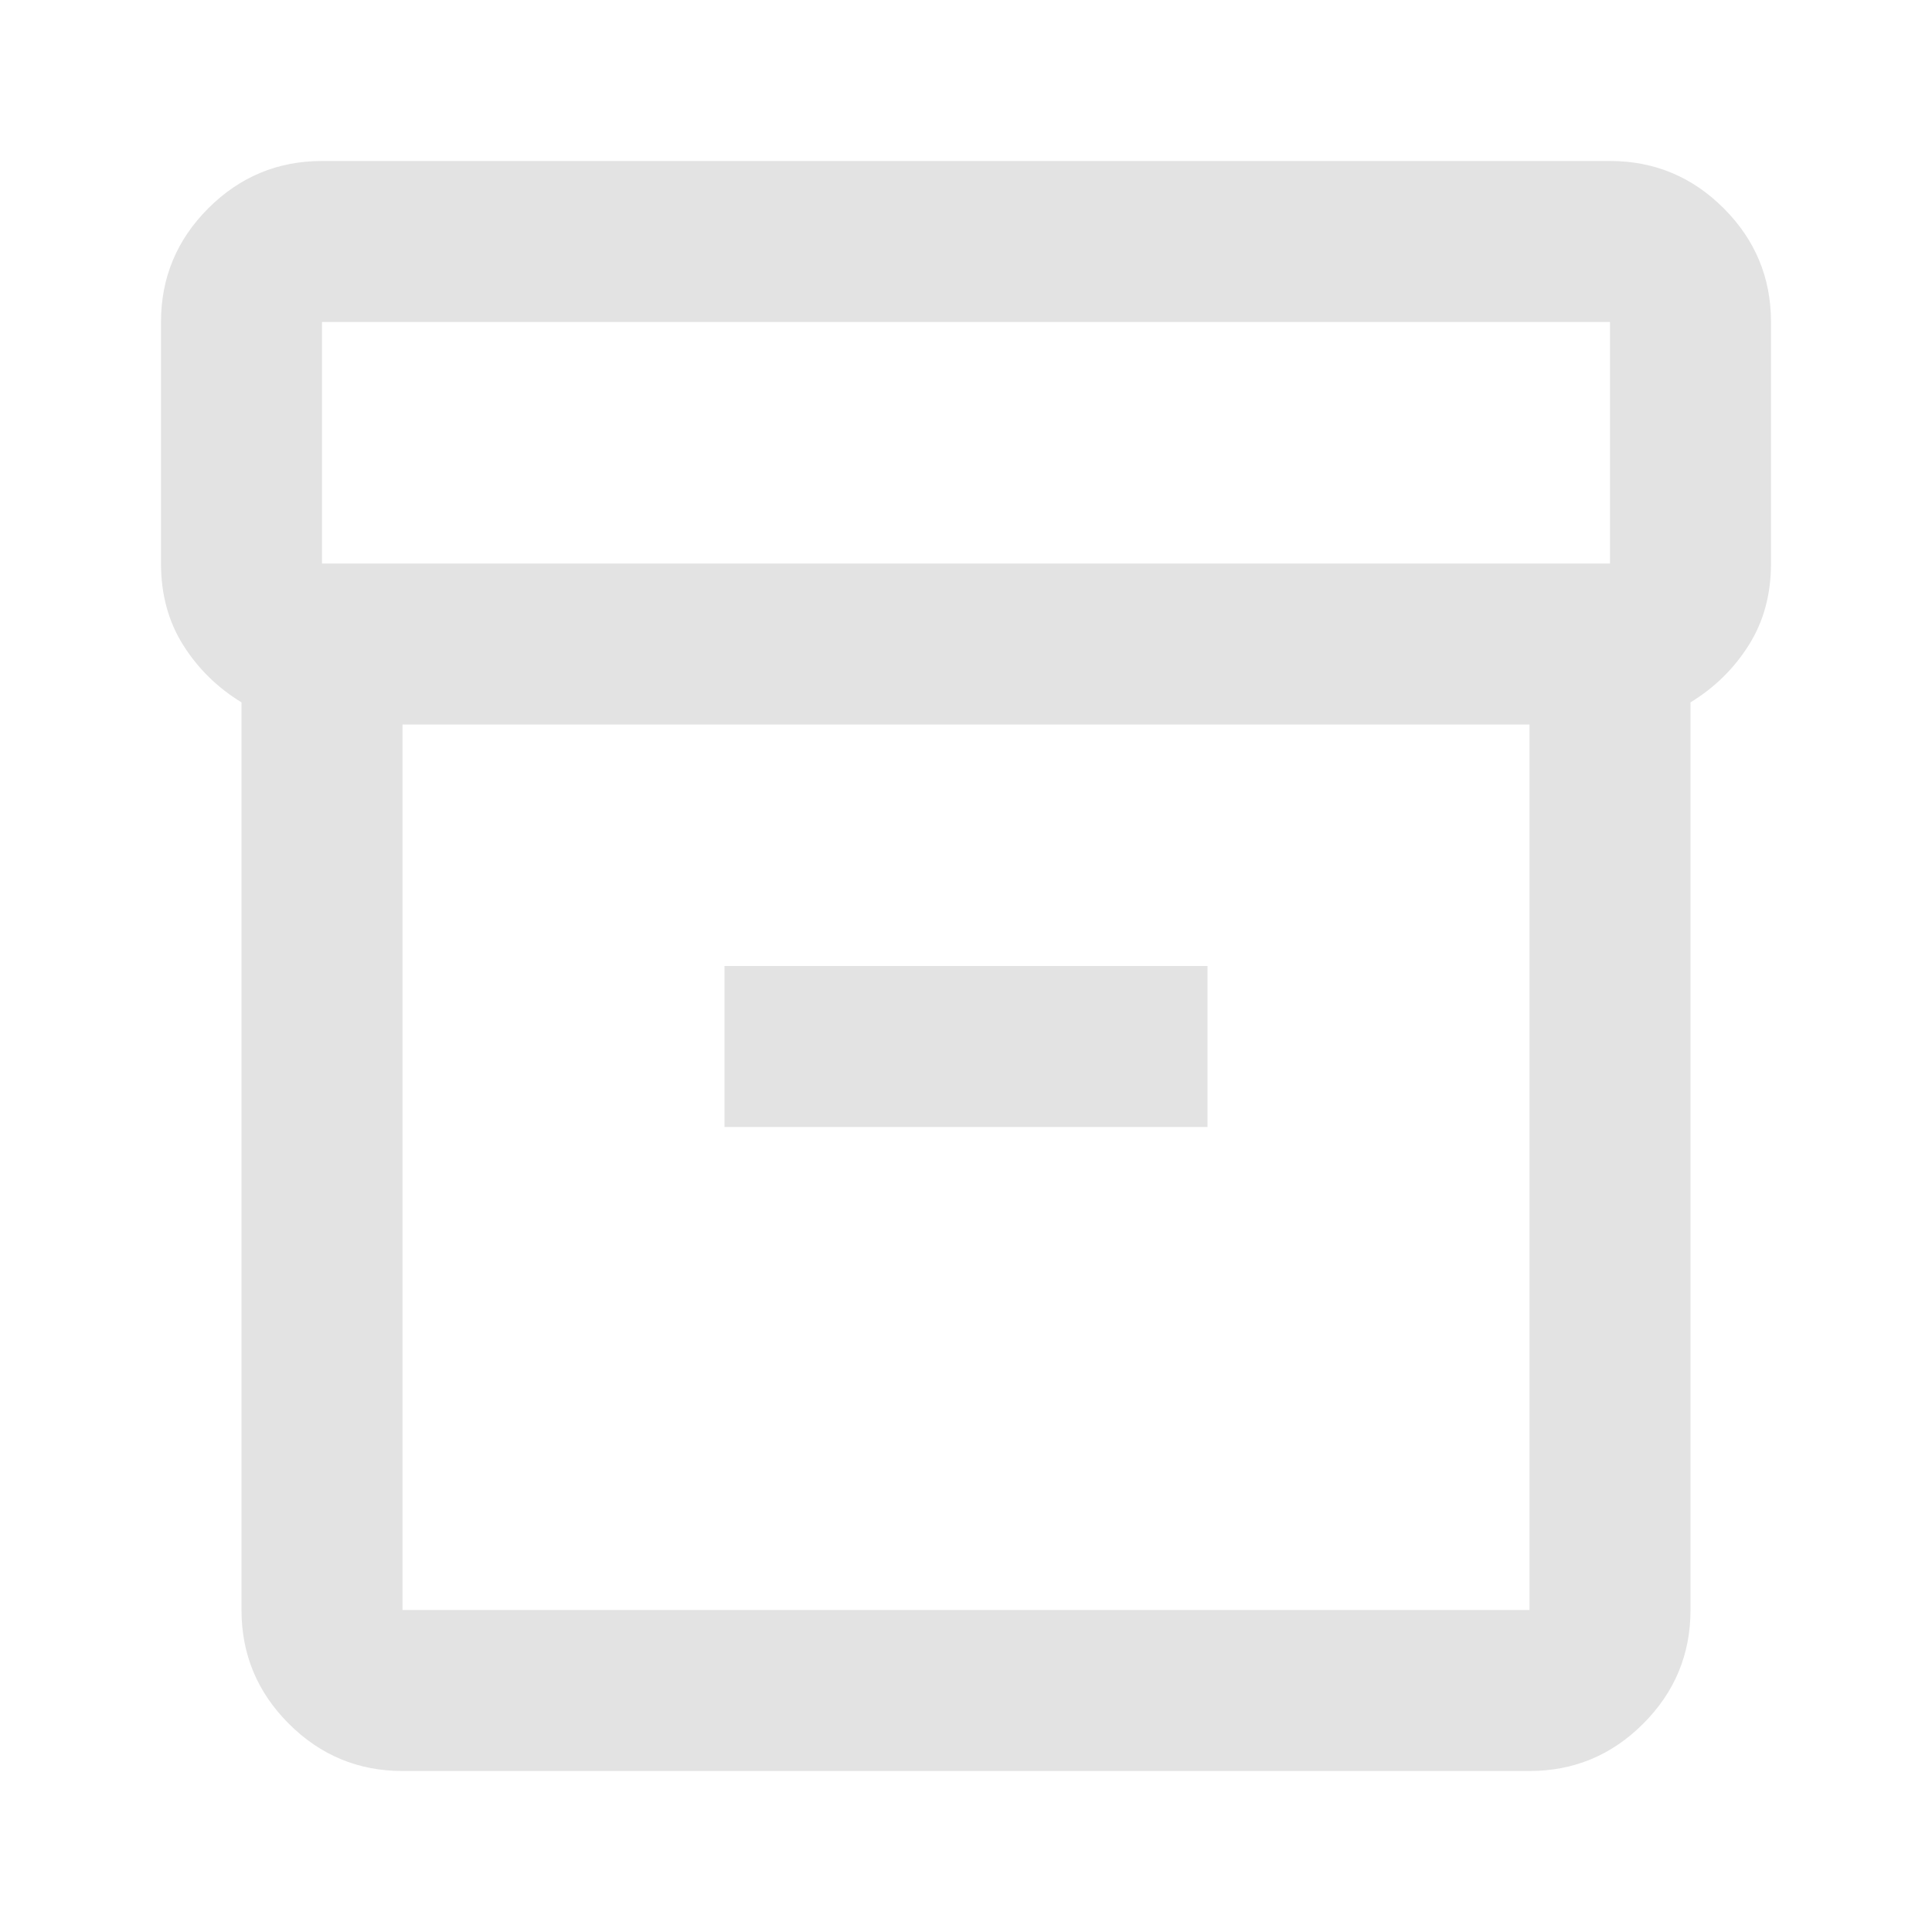
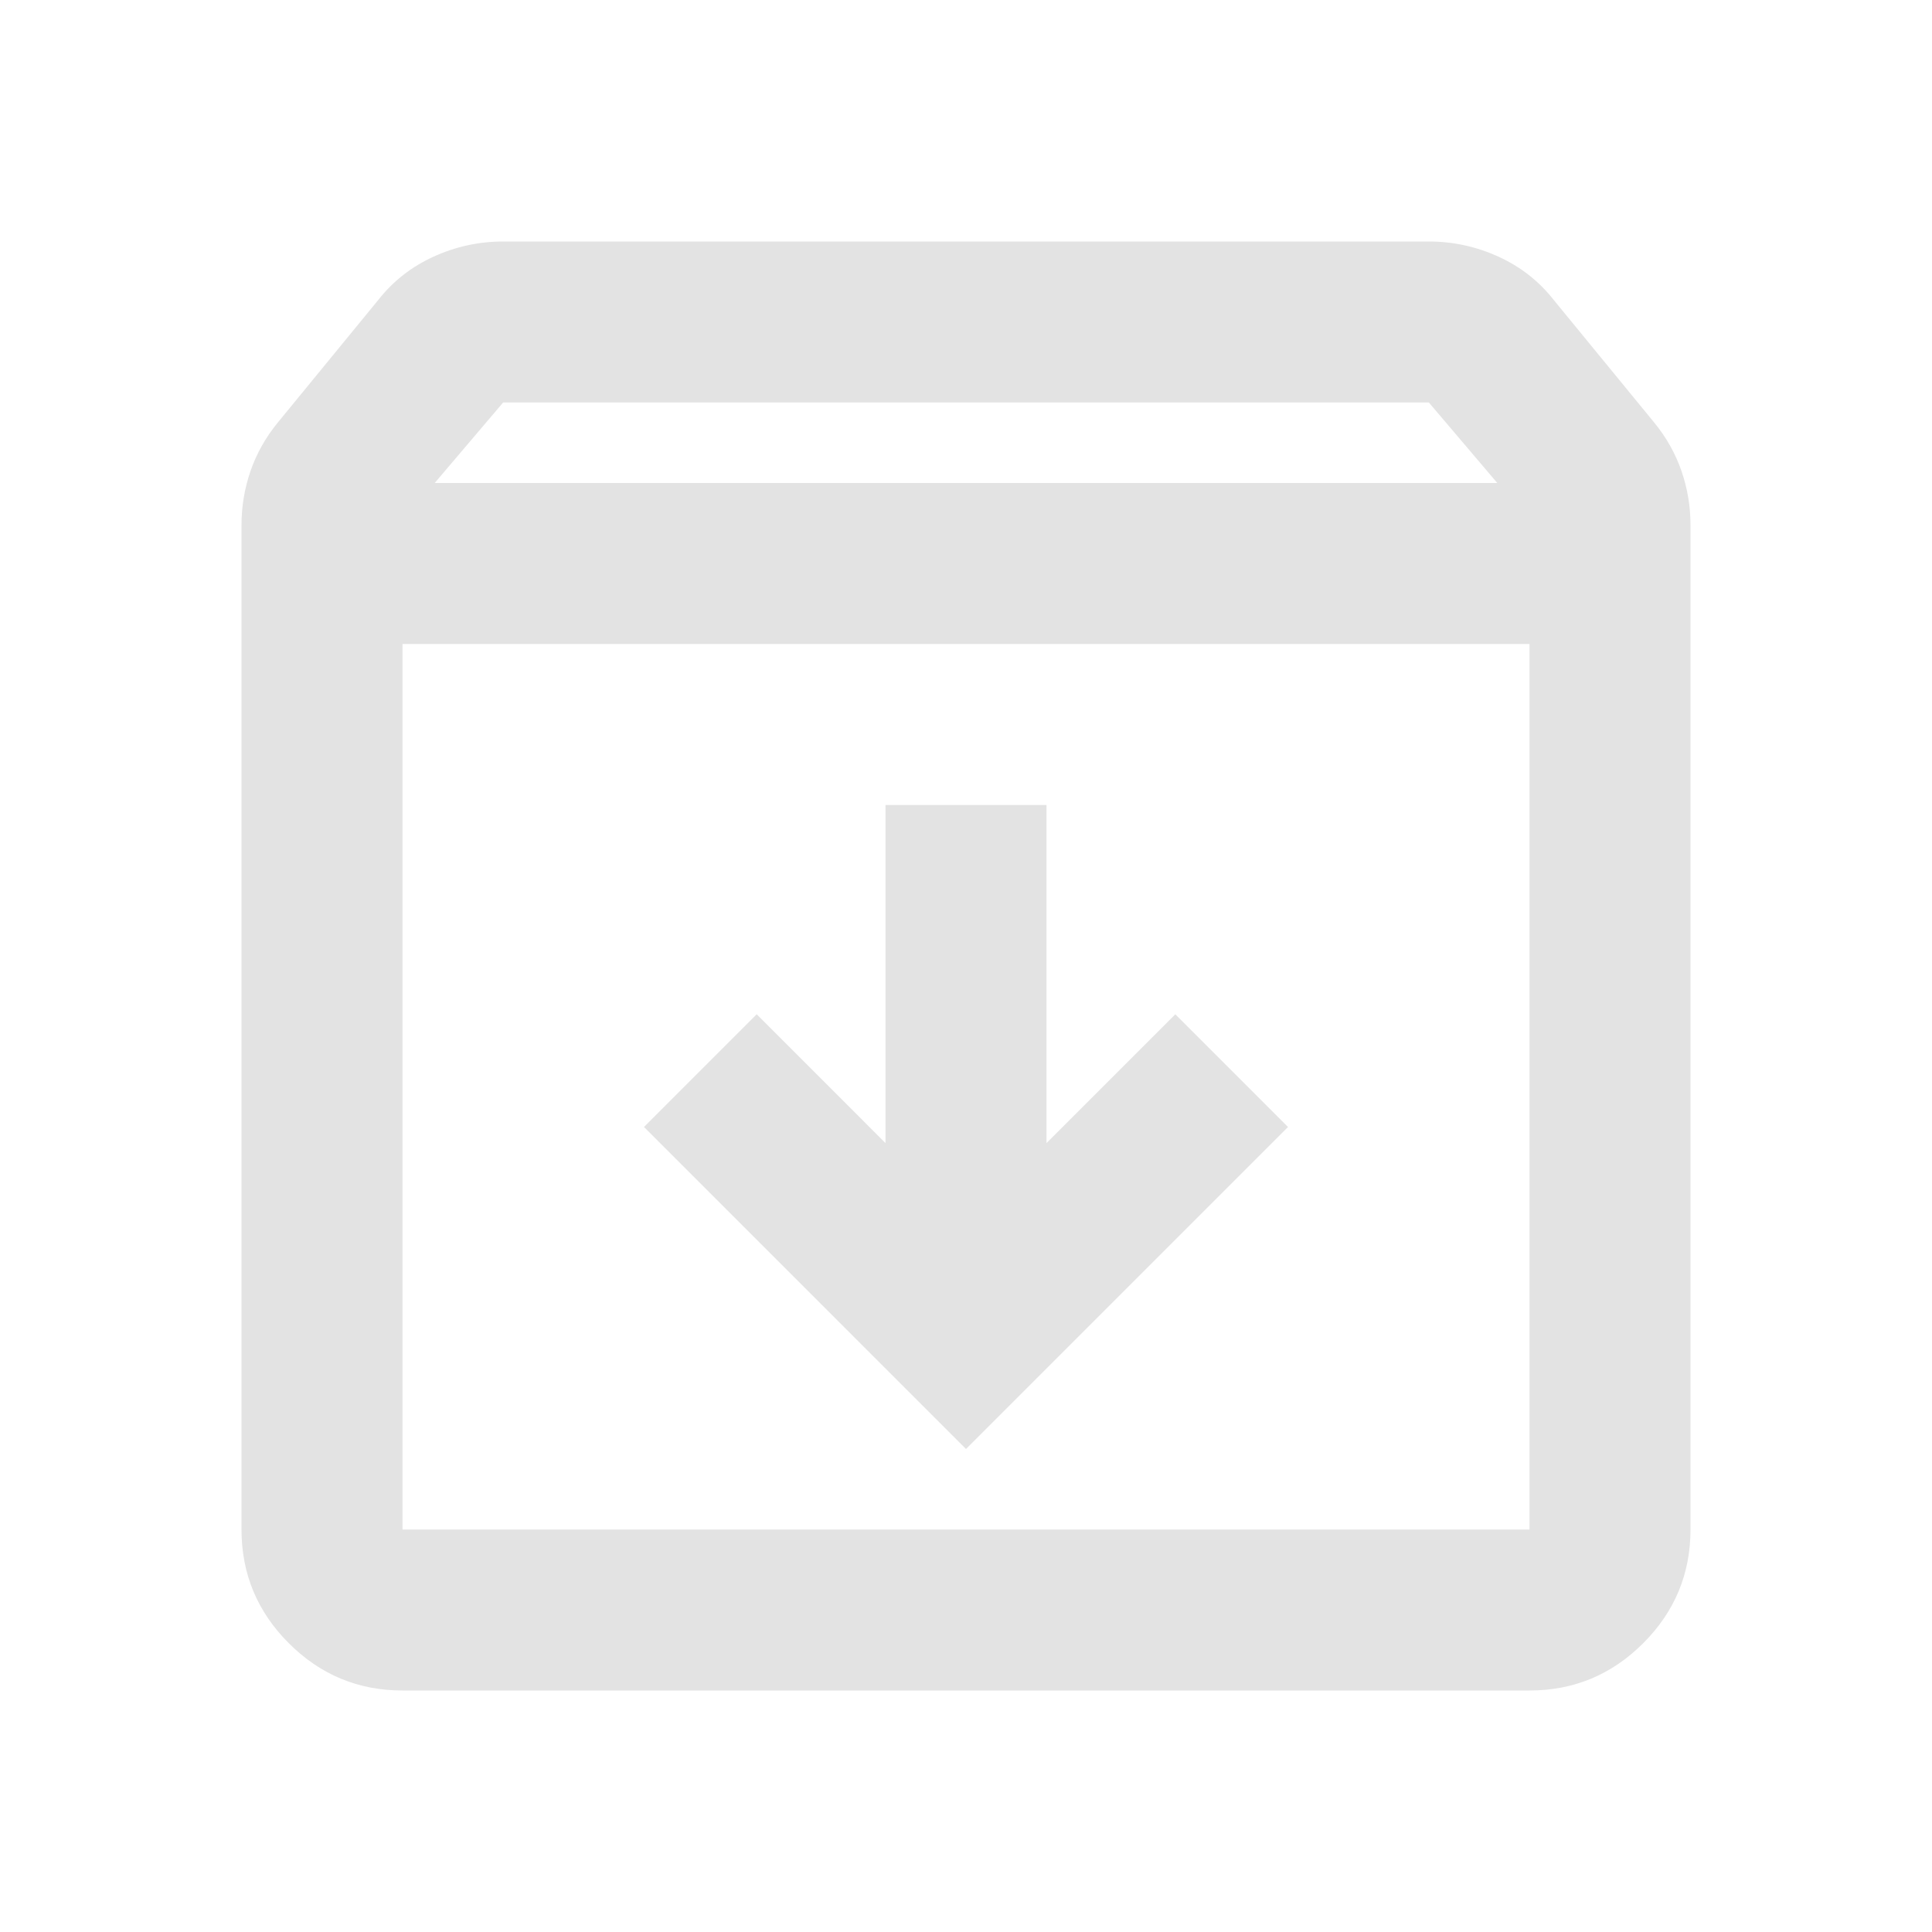
<svg xmlns="http://www.w3.org/2000/svg" height="24px" viewBox="0 -960 960 960" width="24px" fill="#e3e3e3">
-   <path d="M200-80q-33 0-56.5-23.5T120-160v-451q-18-11-29-28.5T80-680v-120q0-33 23.5-56.5T160-880h640q33 0 56.5 23.5T880-800v120q0 23-11 40.5T840-611v451q0 33-23.5 56.5T760-80H200Zm0-520v440h560v-440H200Zm-40-80h640v-120H160v120Zm200 280h240v-80H360v80Zm120 20Z" />
+   <path d="m480-240 160-160-56-56-64 64v-168h-80v168l-64-64-56 56 160 160ZM200-640v440h560v-440H200Zm0 520q-33 0-56.5-23.5T120-200v-499q0-14 4.5-27t13.5-24l50-61q11-14 27.5-21.5T250-840h460q18 0 34.5 7.5T772-811l50 61q9 11 13.5 24t4.5 27v499q0 33-23.5 56.5T760-120H200Zm16-600h528l-34-40H250l-34 40Zm264 300Z" />
</svg>
